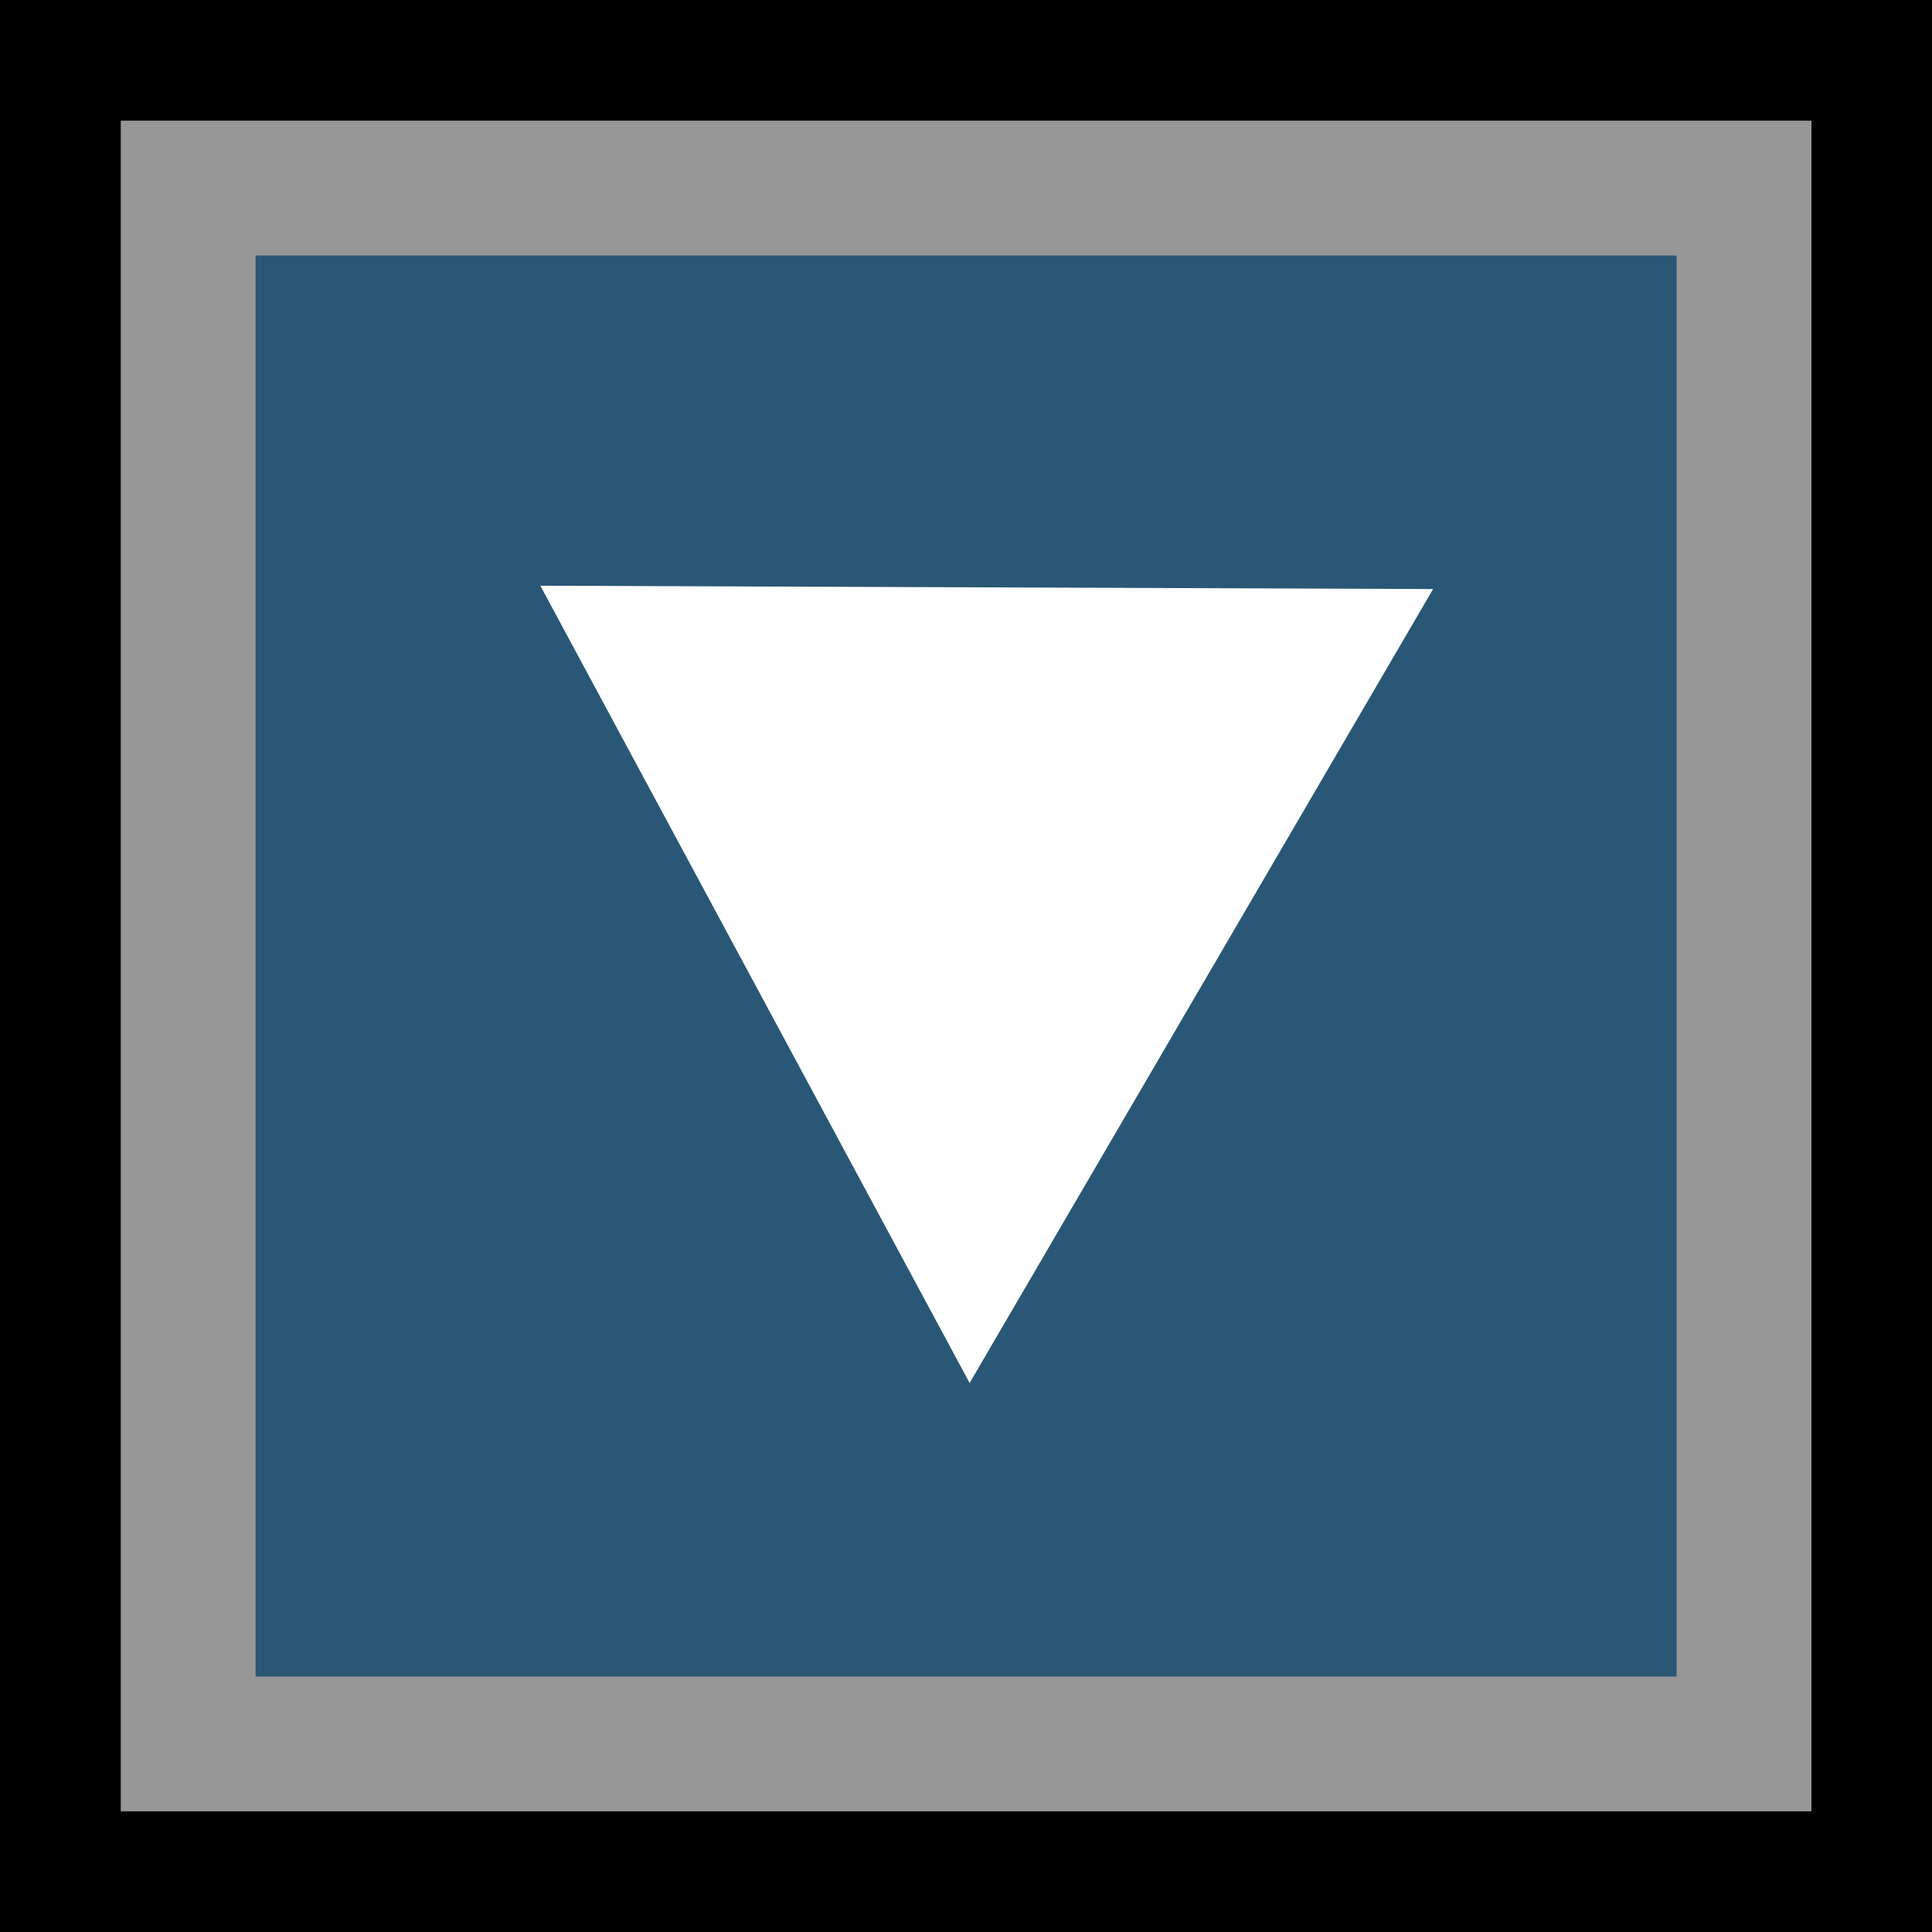
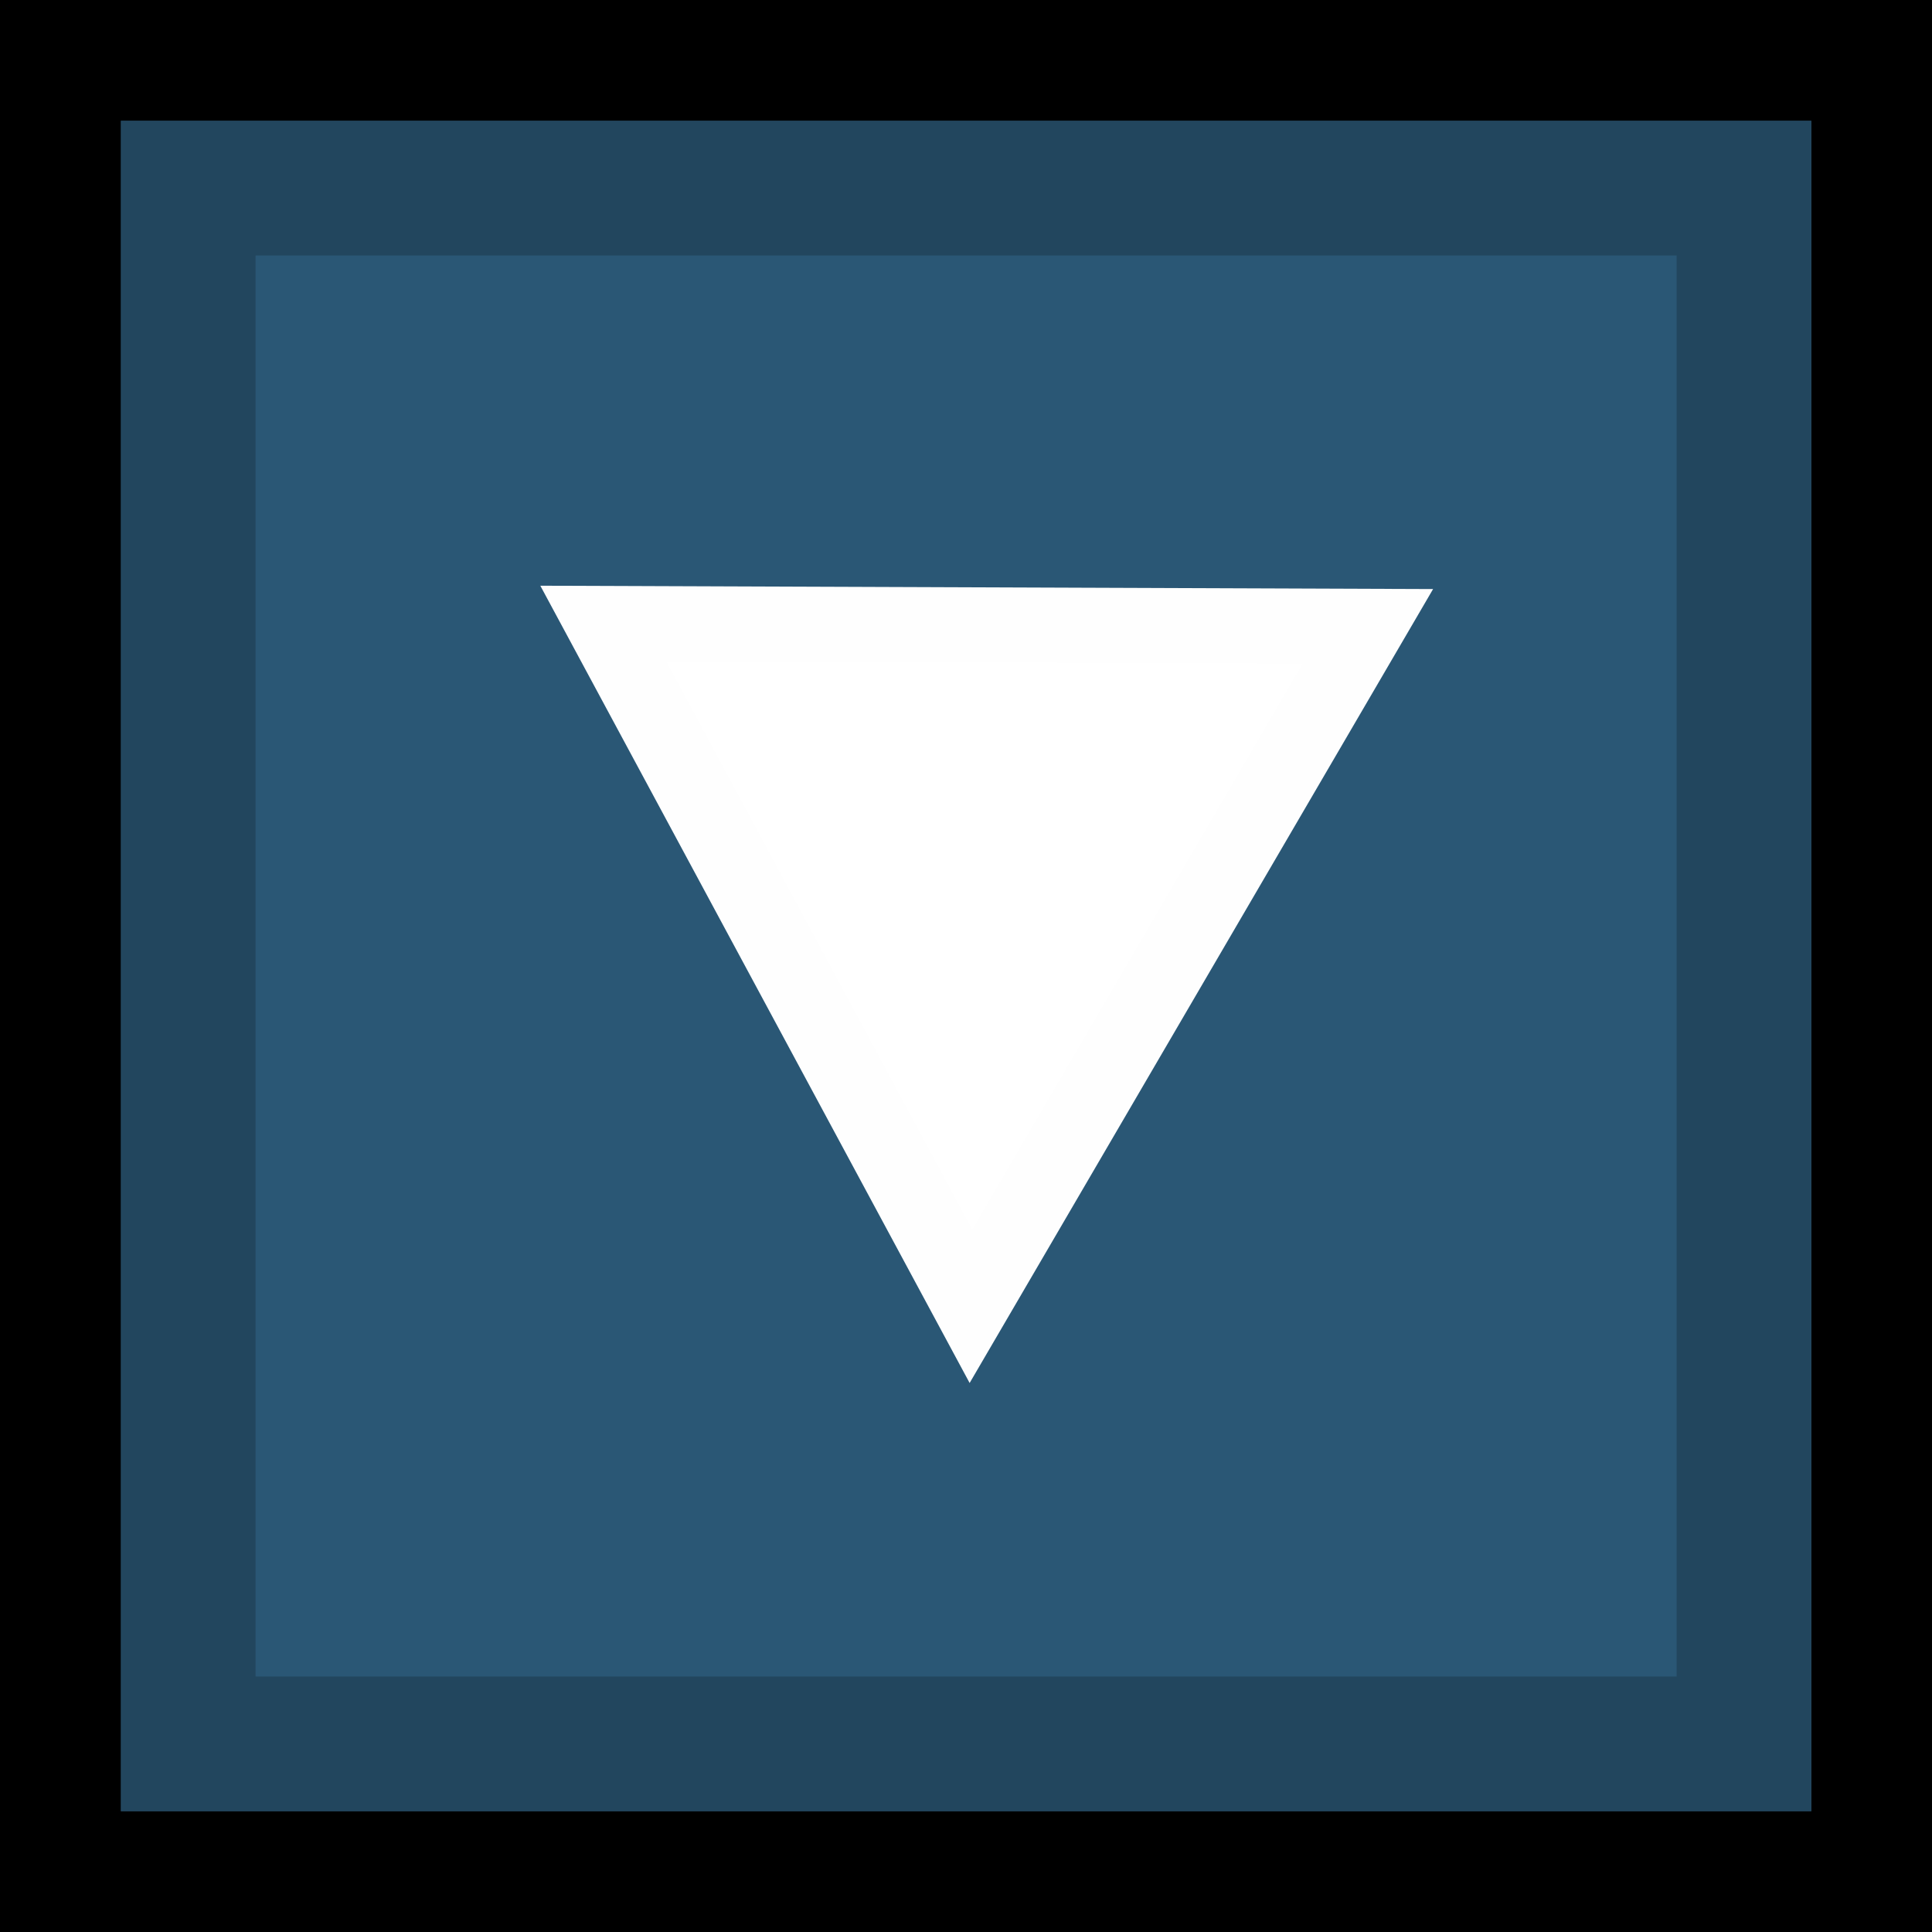
<svg xmlns="http://www.w3.org/2000/svg" width="16" height="16" viewBox="0 0 4.233 4.233" version="1.1" id="svg12484">
  <defs id="defs12478" />
  <g id="layer1" transform="translate(-87.43441,-107.8137)">
    <g transform="matrix(0.2727061,0,0,-0.2727061,12.5032,432.8505)" id="g12430" style="stroke-width:1.294">
      <path style="opacity:1;fill:#2a5775;fill-opacity:1;fill-rule:nonzero;stroke:#000000;stroke-width:0.974;stroke-linecap:square;stroke-linejoin:miter;stroke-miterlimit:6.1;stroke-dasharray:none;stroke-dashoffset:0;stroke-opacity:1" d="m 275.256,1191.408 h 14.55 v -14.55 h -14.55 z" id="rect4528" />
      <path style="fill:#ffffff;fill-opacity:1;fill-rule:evenodd;stroke:#fefefe;stroke-width:0.603px;stroke-linecap:butt;stroke-linejoin:miter;stroke-opacity:1" d="m 279.616,1186.885 2.954,-5.486 3.189,5.463 z" id="path817" />
-       <rect style="opacity:1;fill:none;fill-opacity:1;fill-rule:nonzero;stroke:#979797;stroke-width:1.083;stroke-linecap:square;stroke-linejoin:miter;stroke-miterlimit:6.1;stroke-dasharray:none;stroke-dashoffset:0;stroke-opacity:1" id="rect817" width="12.5" height="12.5" x="276.281" y="-1190.383" transform="scale(1,-1)" />
+       <rect style="opacity:1;fill:none;fill-opacity:1;fill-rule:nonzero;stroke:#22465e;stroke-width:1.083;stroke-linecap:square;stroke-linejoin:miter;stroke-miterlimit:6.1;stroke-dasharray:none;stroke-dashoffset:0;stroke-opacity:1" id="rect817" width="12.5" height="12.5" x="276.281" y="-1190.383" transform="scale(1,-1)" />
    </g>
  </g>
</svg>
